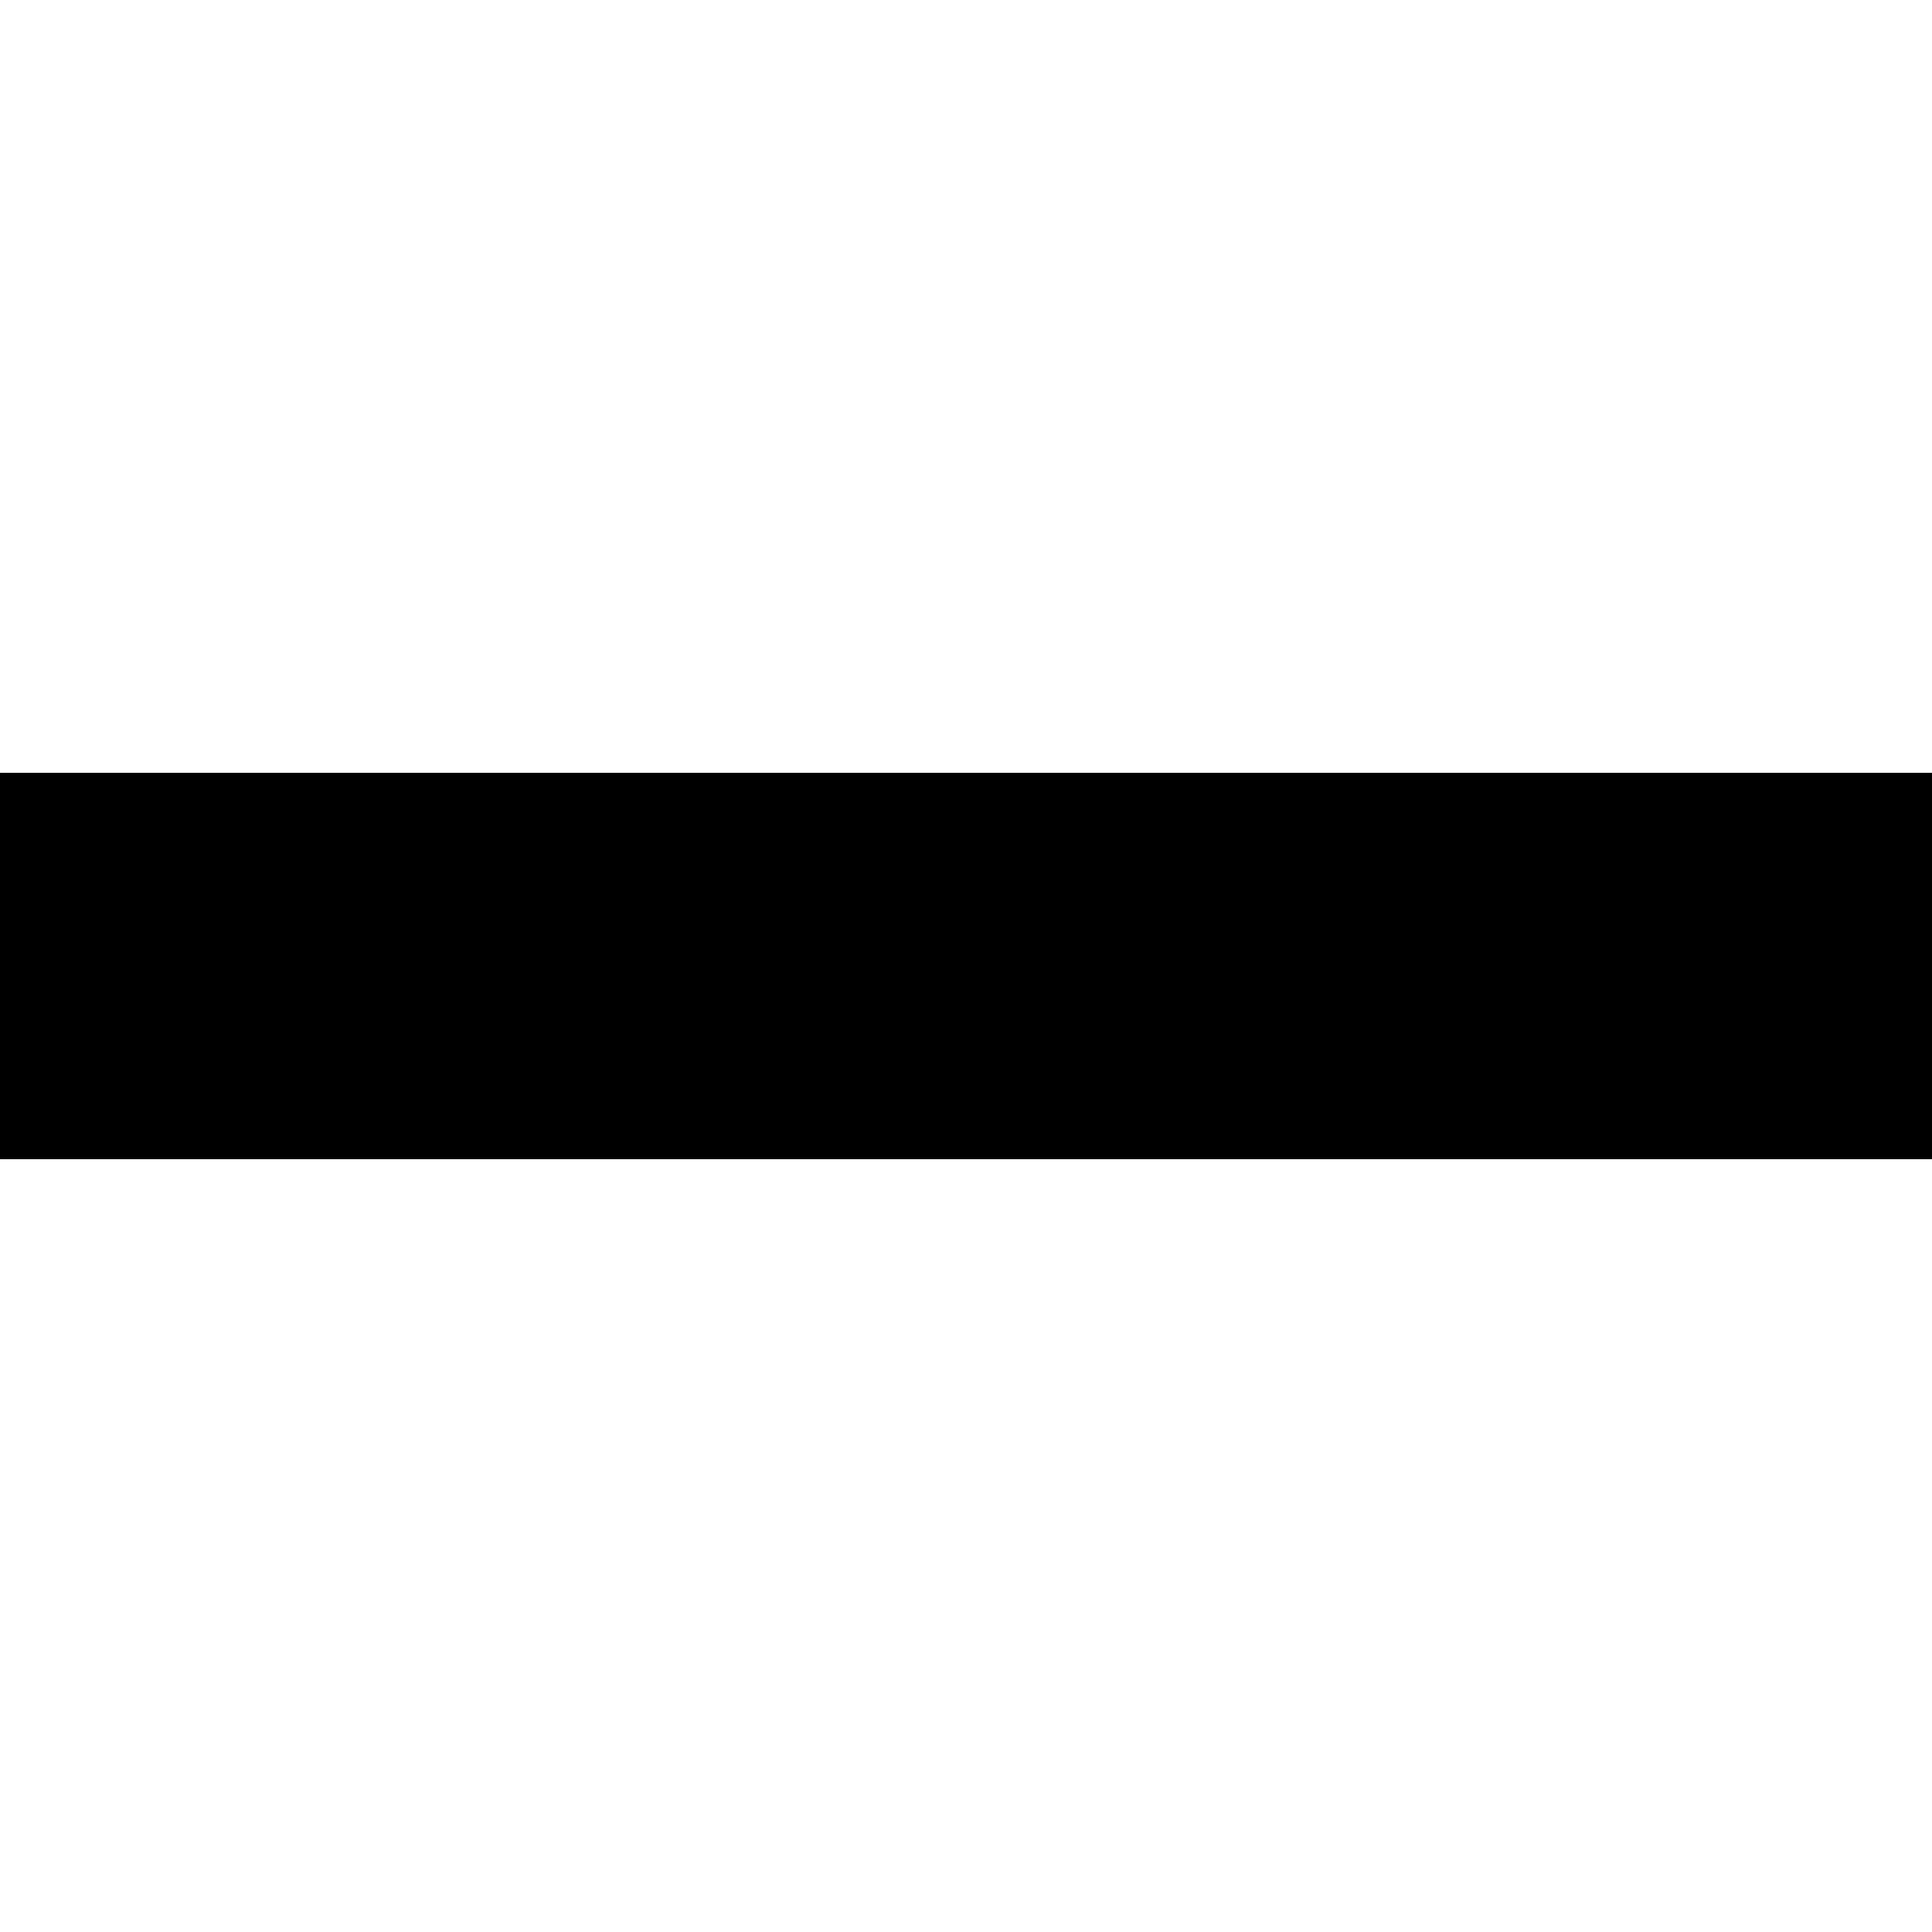
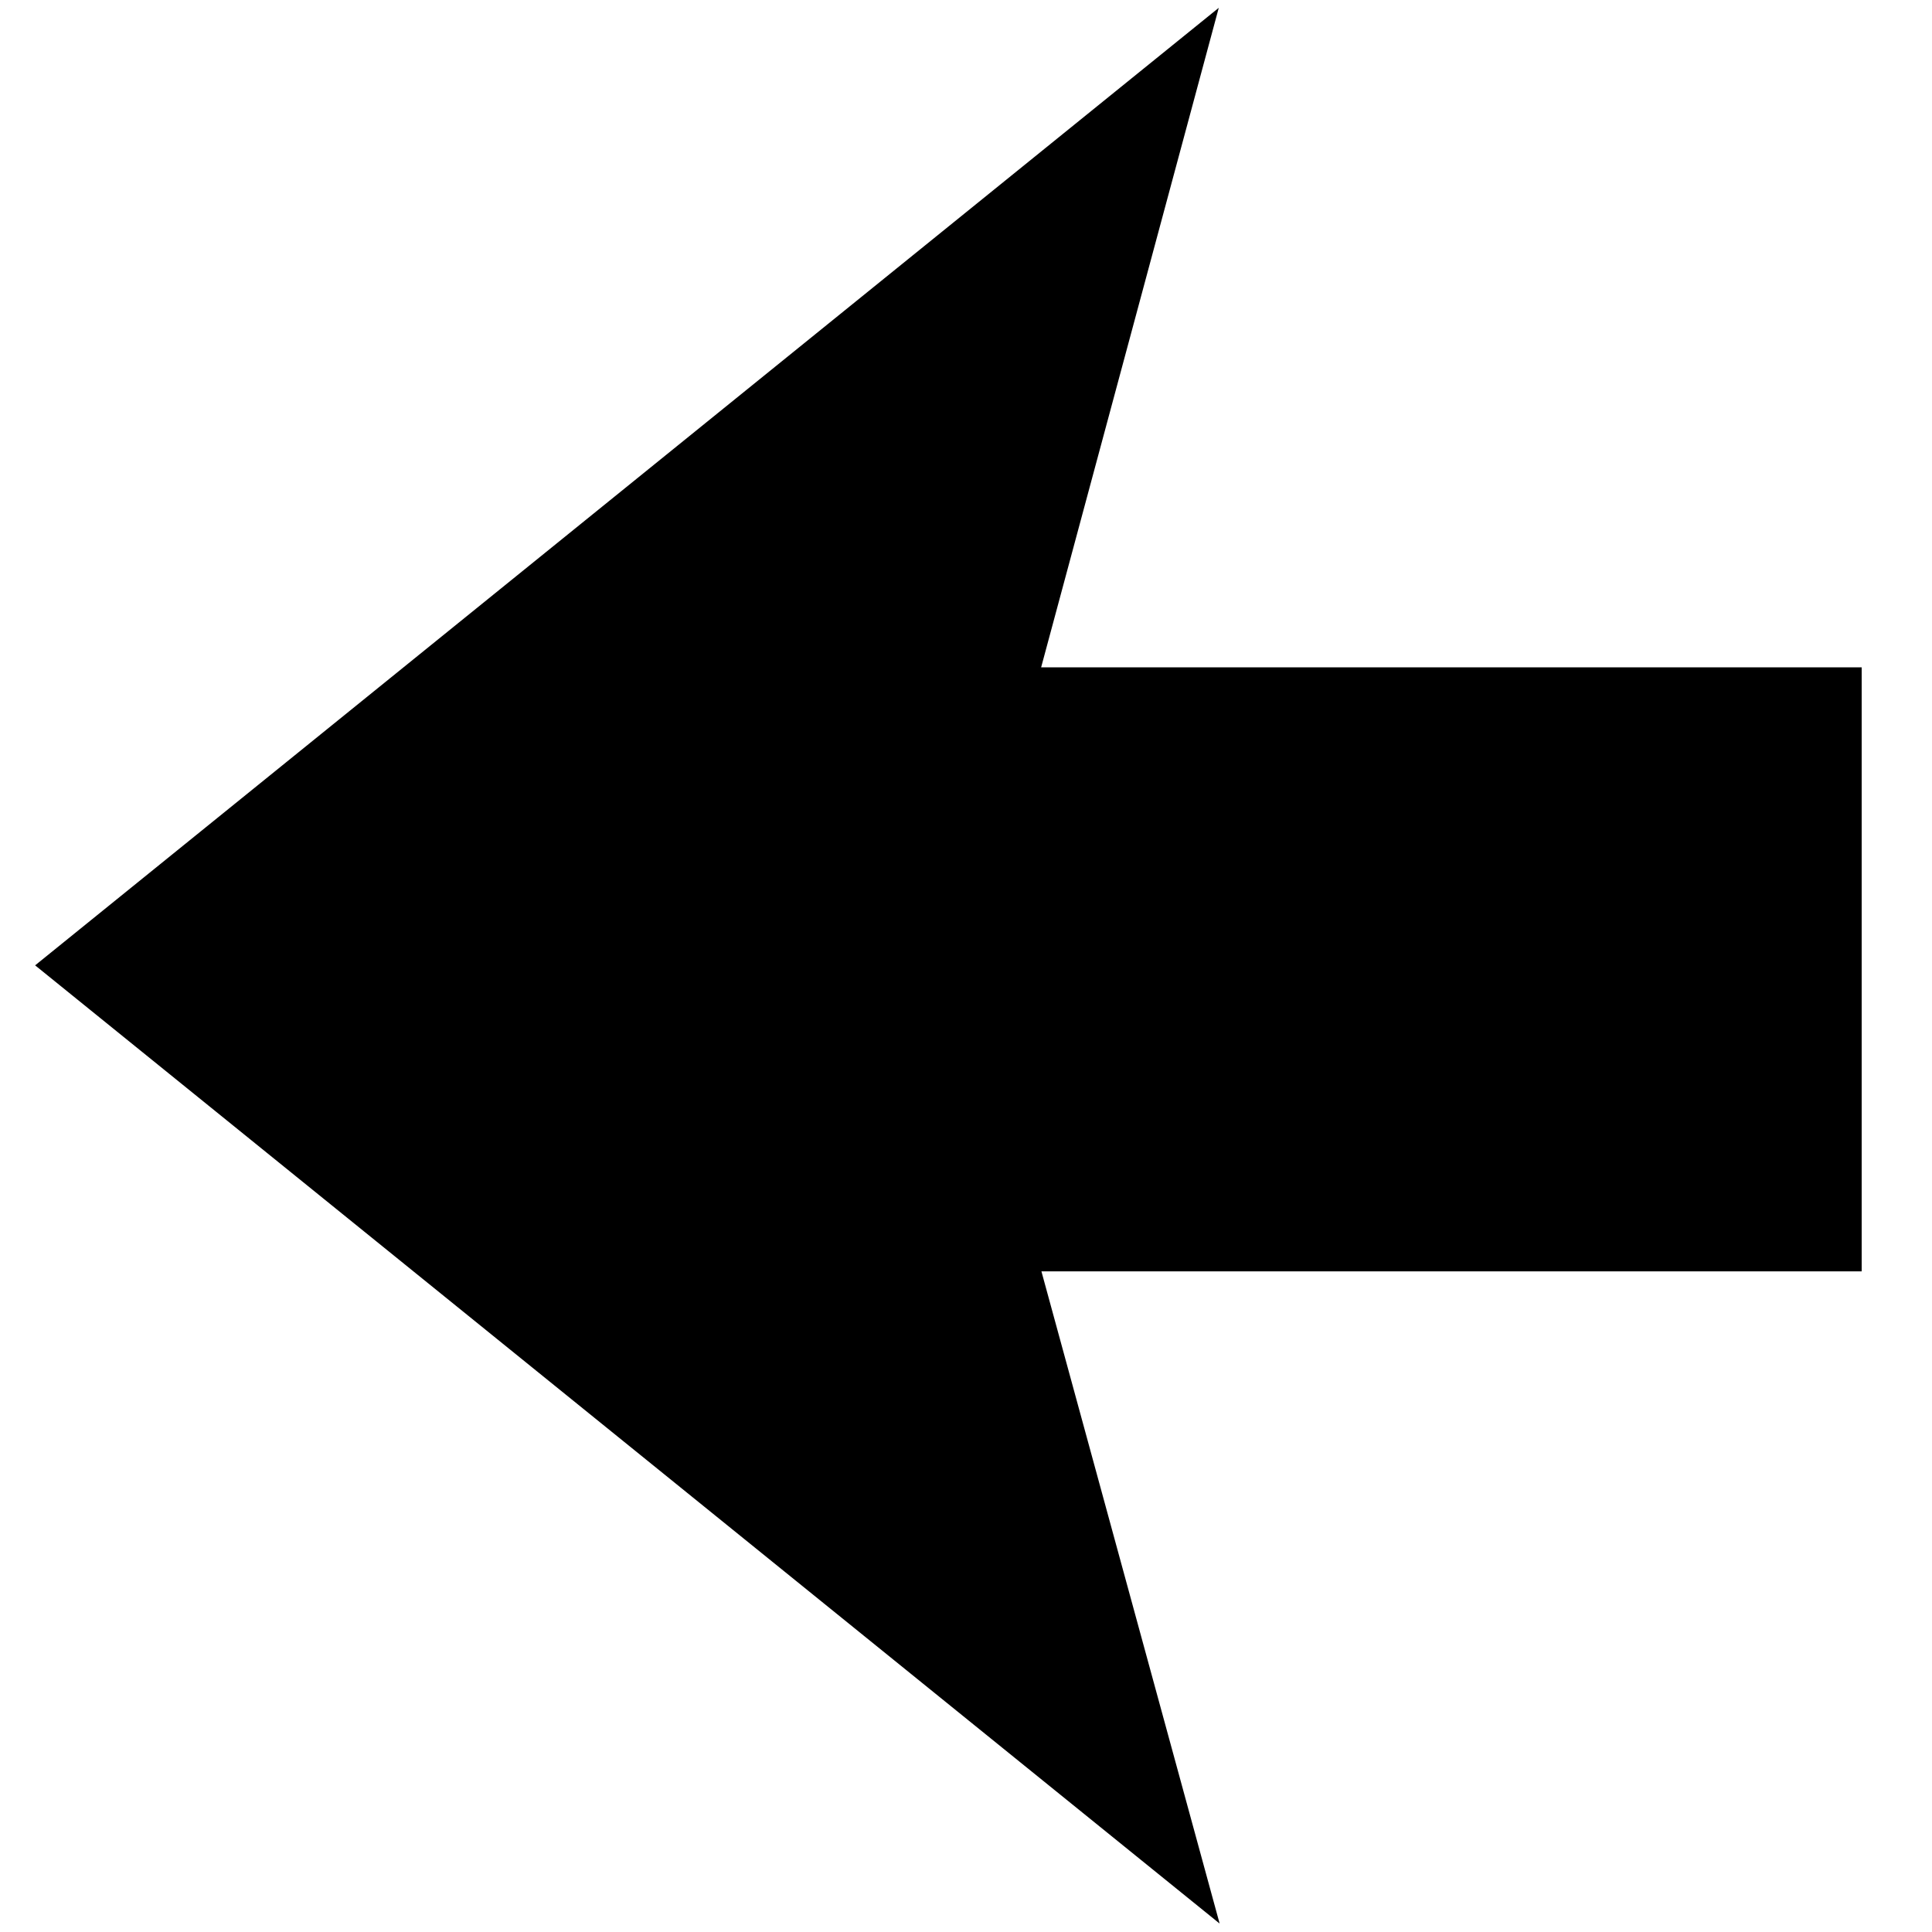
- <svg xmlns="http://www.w3.org/2000/svg" version="1.1" id="frzbar" x="0px" y="0px" viewBox="0 0 500 500" style="enable-background:new 0 0 500 500;" xml:space="preserve">
-   <rect y="200" width="500" height="100" />
+ <svg xmlns="http://www.w3.org/2000/svg" id="arrowShadow" data-name="arrowShadow" viewBox="0 0 500 500">
+   <defs>
+     <style>.cls-1{stroke:#000;stroke-miterlimit:10;stroke-width:30px;}</style>
+   </defs>
+   <polygon class="cls-1" points="288.91 42.76 32.94 249.83 288.91 456.9 249.87 314.02 466.8 314.02 466.8 187.71 249.87 187.71 288.91 42.76" />
</svg>
